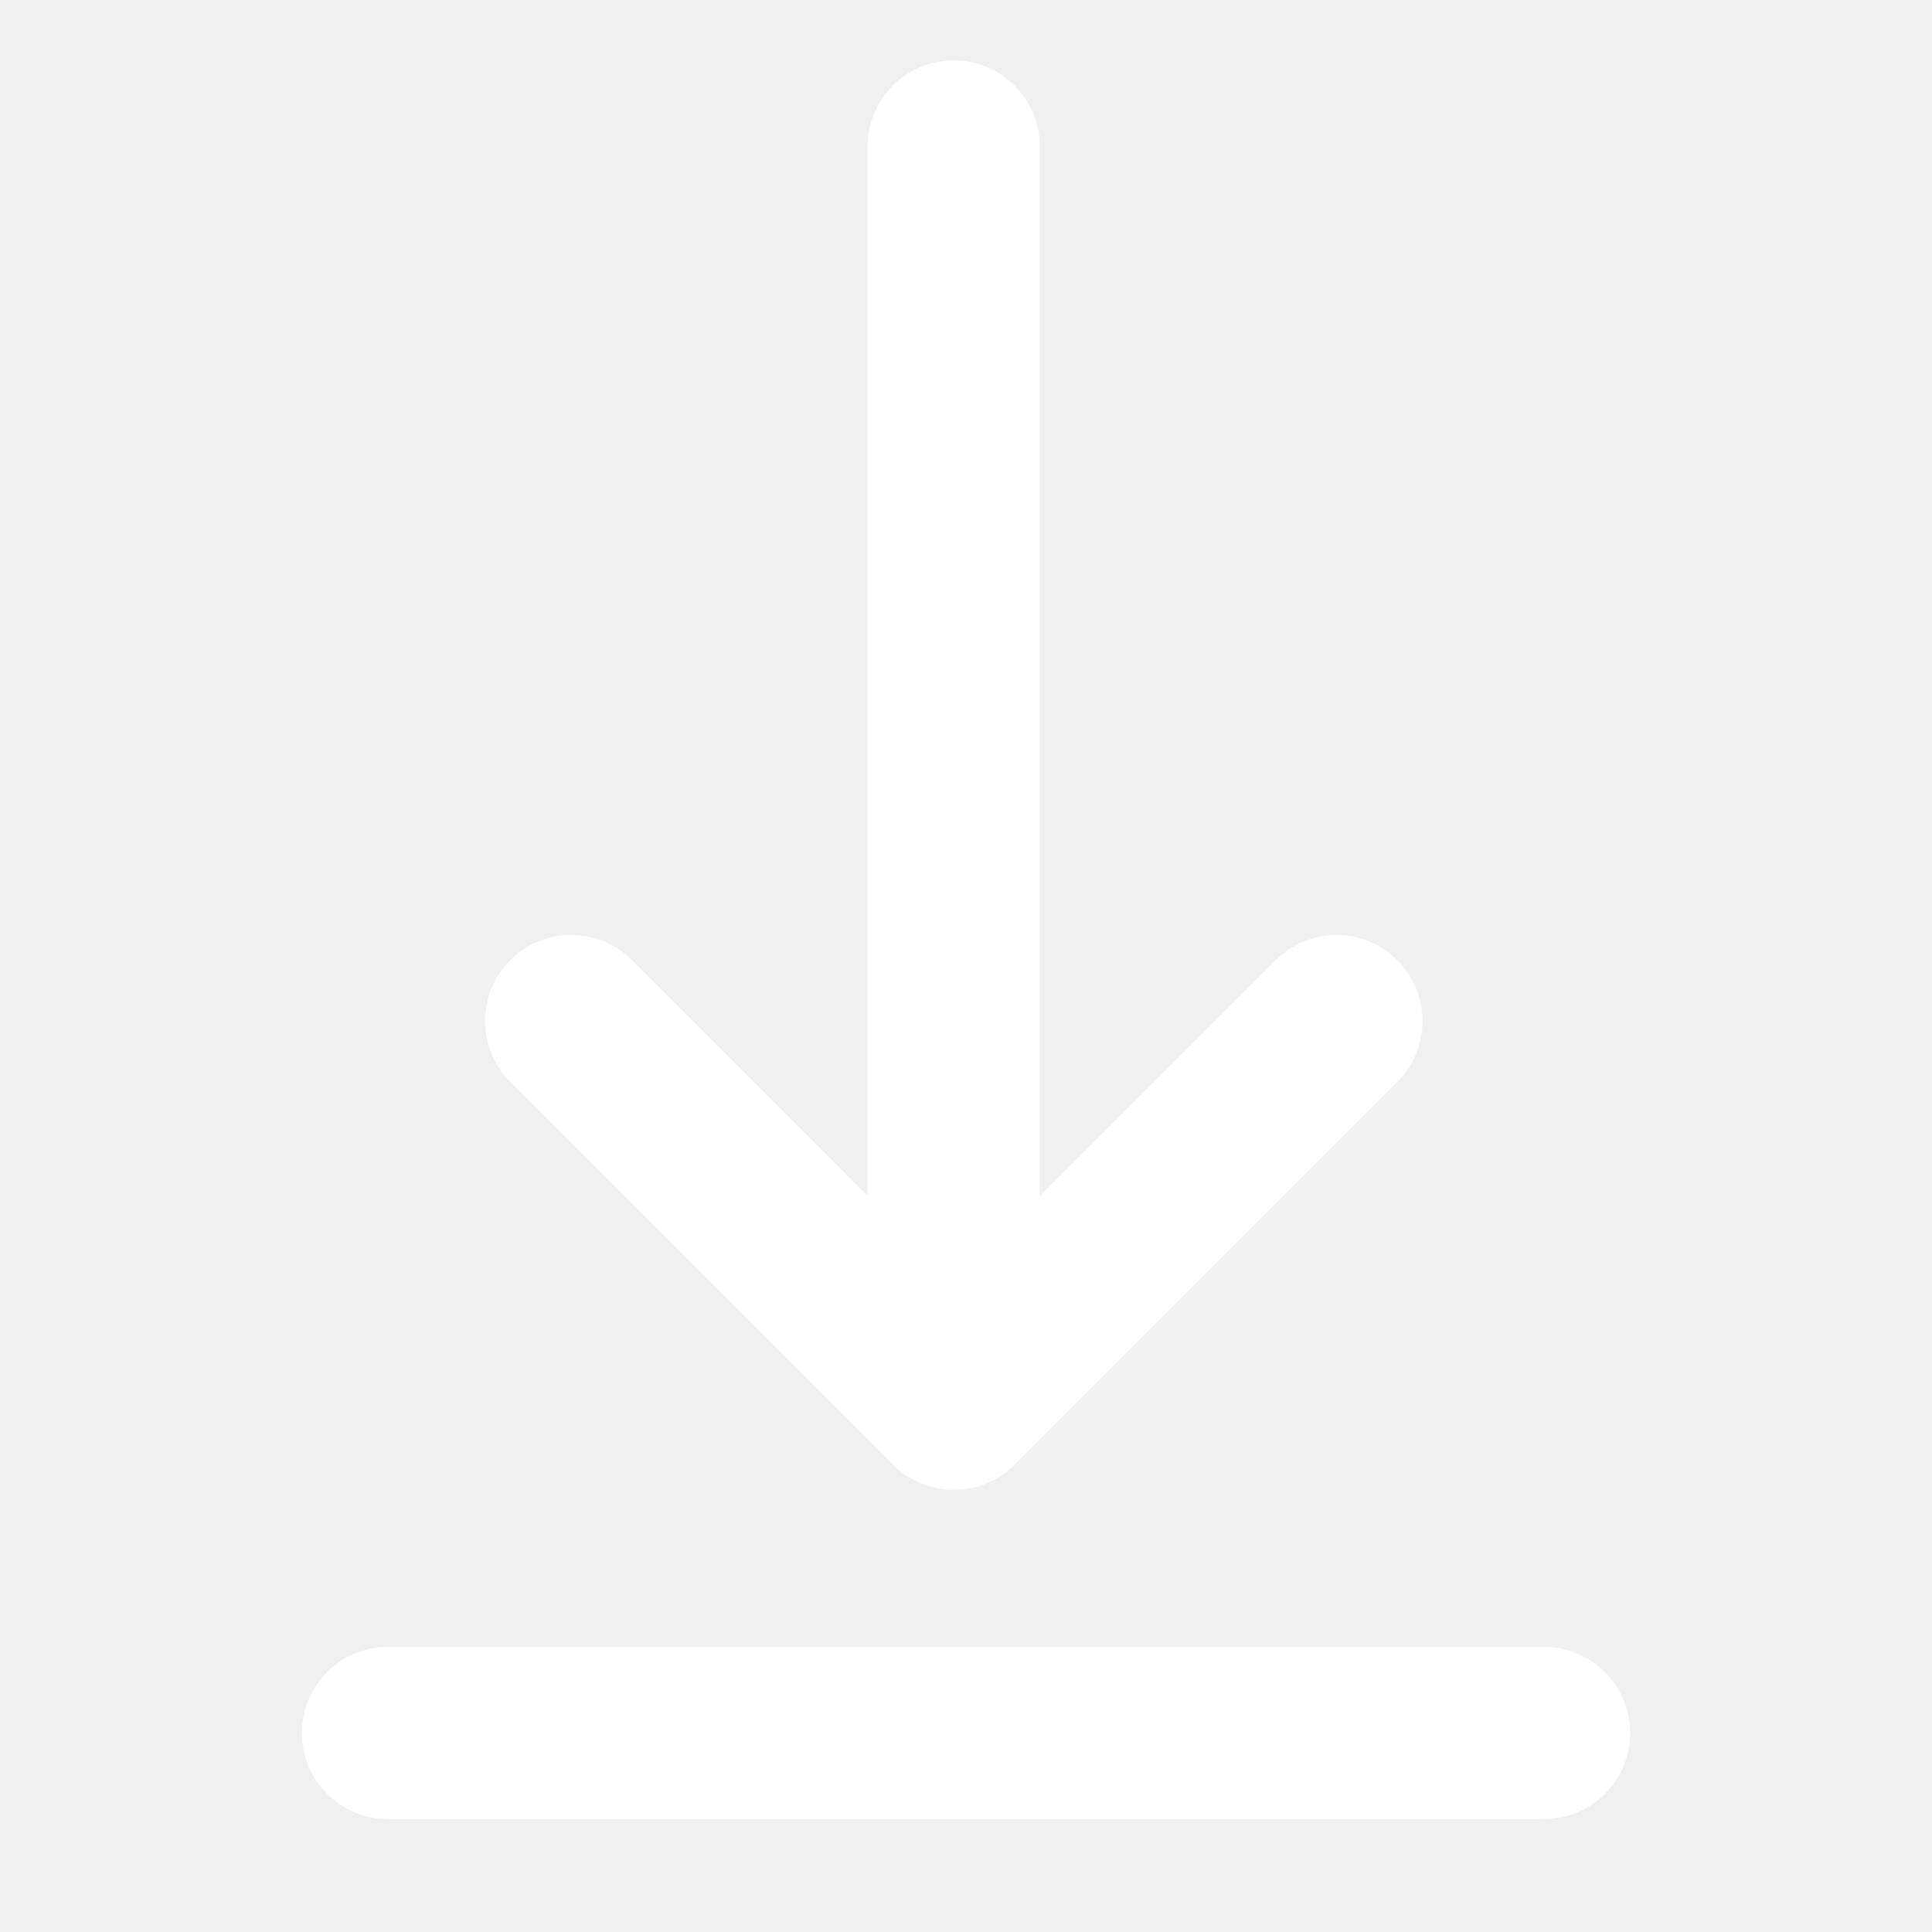
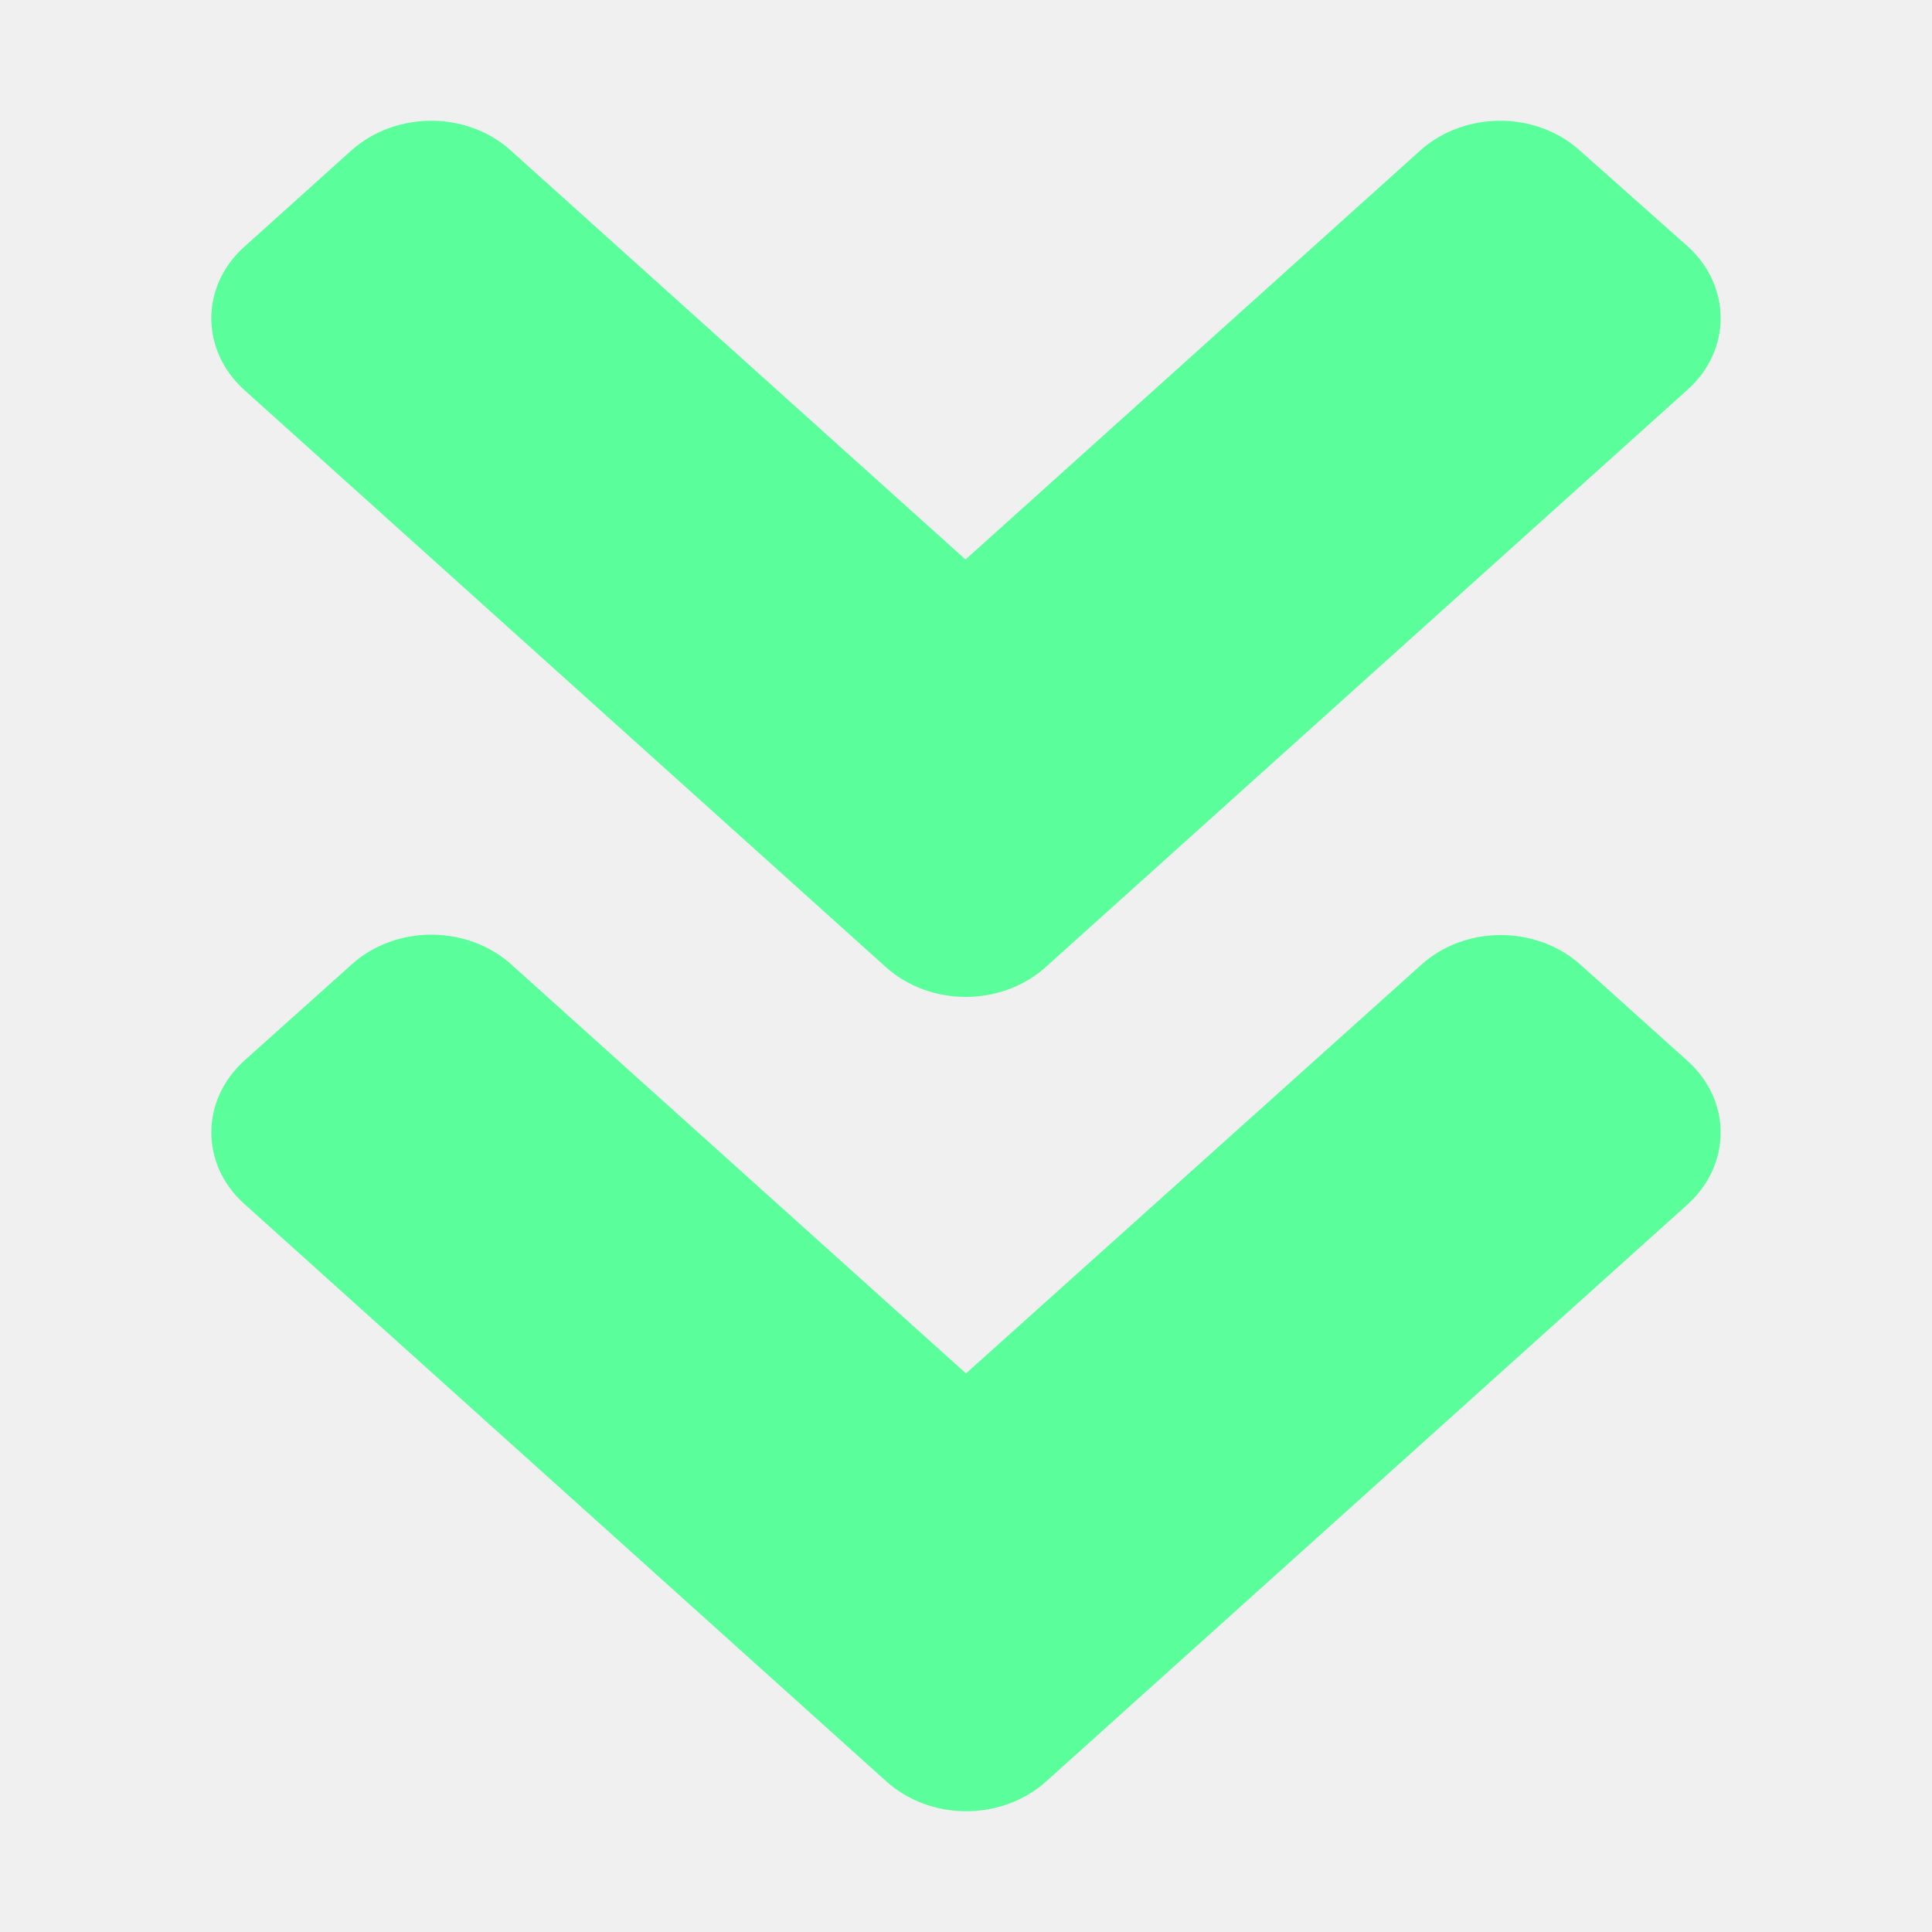
<svg xmlns="http://www.w3.org/2000/svg" width="32" height="32" viewBox="0 0 32 32" fill="none">
-   <path d="M6.426 27.278H25.574C26.362 27.278 27 27.916 27 28.704C27 29.452 26.424 30.065 25.691 30.125L25.574 30.13H6.426C5.638 30.13 5 29.491 5 28.704C5 27.956 5.576 27.342 6.309 27.282L6.426 27.278H25.574H6.426ZM15.679 1.005L15.796 1C16.544 1 17.158 1.576 17.218 2.309L17.222 2.426V19.808L21.128 15.903C21.685 15.347 22.587 15.347 23.144 15.903C23.701 16.46 23.701 17.363 23.144 17.92L16.806 24.258C16.25 24.815 15.347 24.815 14.79 24.258L8.452 17.92C7.895 17.363 7.895 16.46 8.452 15.903C9.009 15.347 9.912 15.347 10.469 15.903L14.37 19.805V2.426C14.37 1.678 14.947 1.064 15.679 1.005L15.796 1L15.679 1.005Z" fill="white" />
+   <path d="M14.672 16.018L4.051 6.464C3.316 5.804 3.316 4.736 4.051 4.083L5.816 2.495C6.55 1.835 7.737 1.835 8.463 2.495L15.992 9.267L23.521 2.495C24.255 1.835 25.442 1.835 26.169 2.495L27.949 4.076C28.683 4.736 28.683 5.804 27.949 6.457L17.328 16.011C16.594 16.678 15.406 16.678 14.672 16.018V16.018ZM17.328 29.506L27.949 19.952C28.683 19.291 28.683 18.224 27.949 17.57L26.184 15.983C25.45 15.322 24.263 15.322 23.537 15.983L16 22.748L8.471 15.976C7.737 15.316 6.55 15.316 5.823 15.976L4.051 17.563C3.316 18.224 3.316 19.291 4.051 19.945L14.672 29.498C15.406 30.166 16.594 30.166 17.328 29.506V29.506Z" fill="#5AFF9C" />
</svg>
